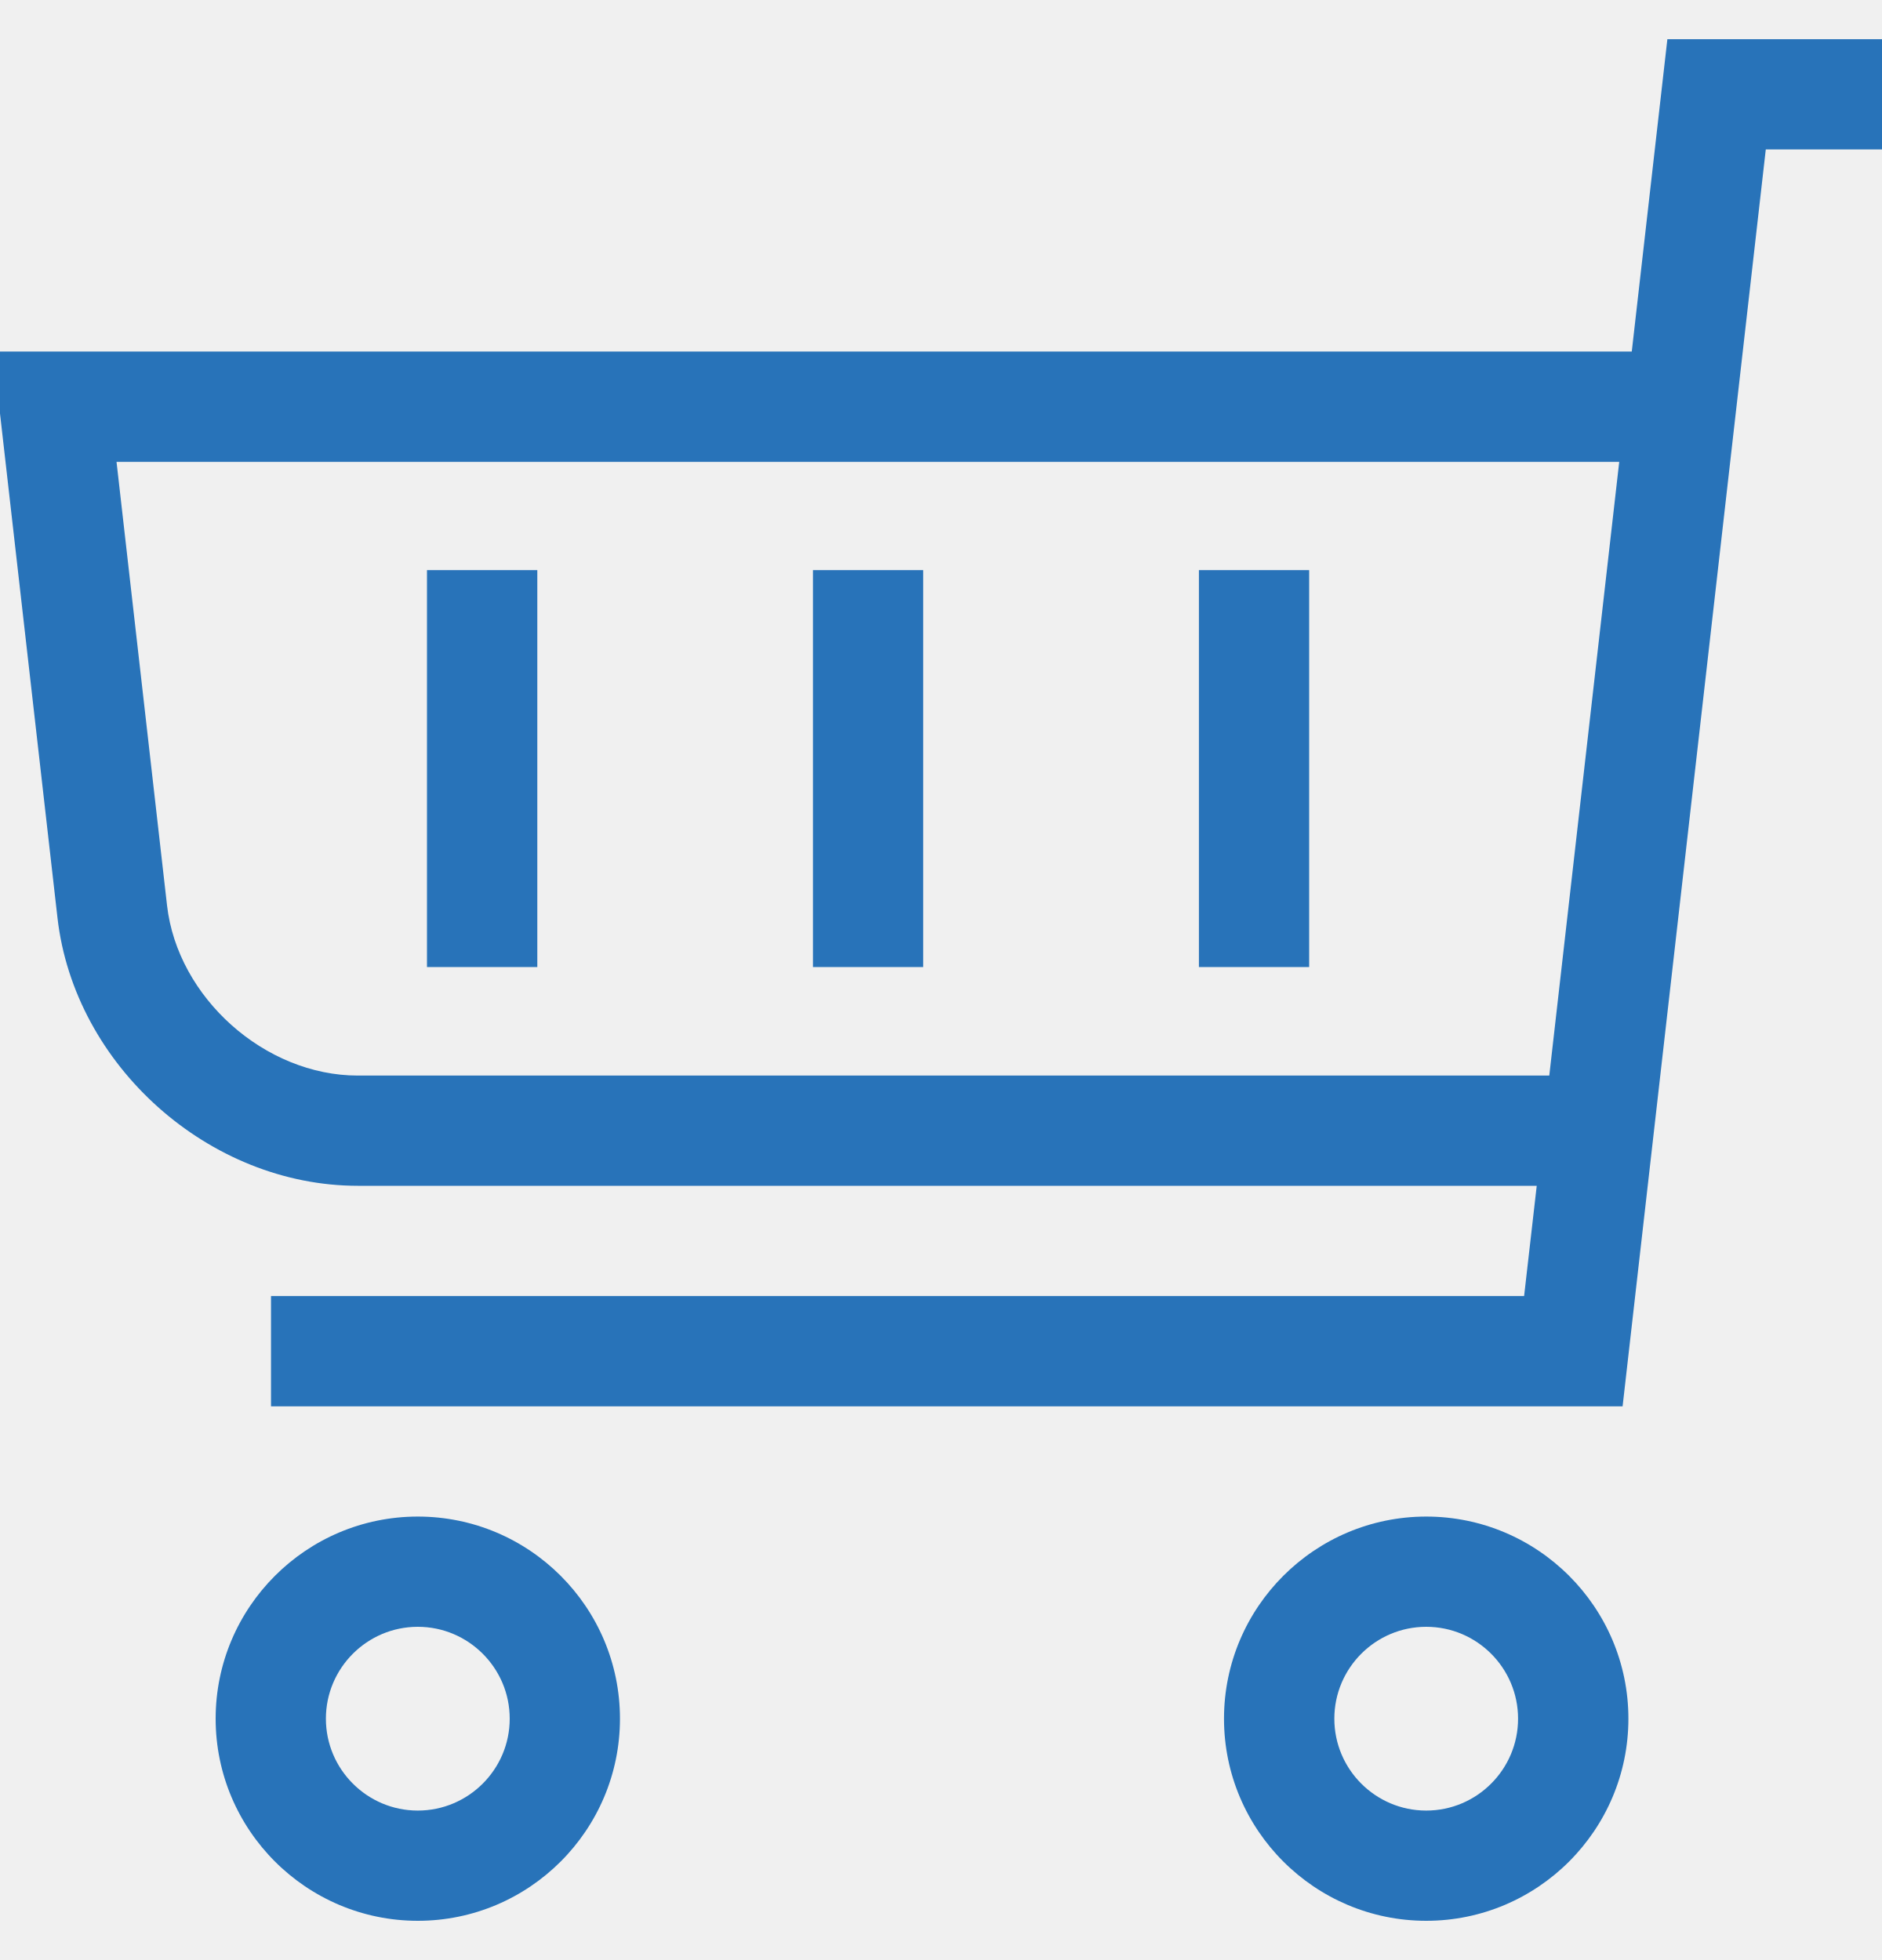
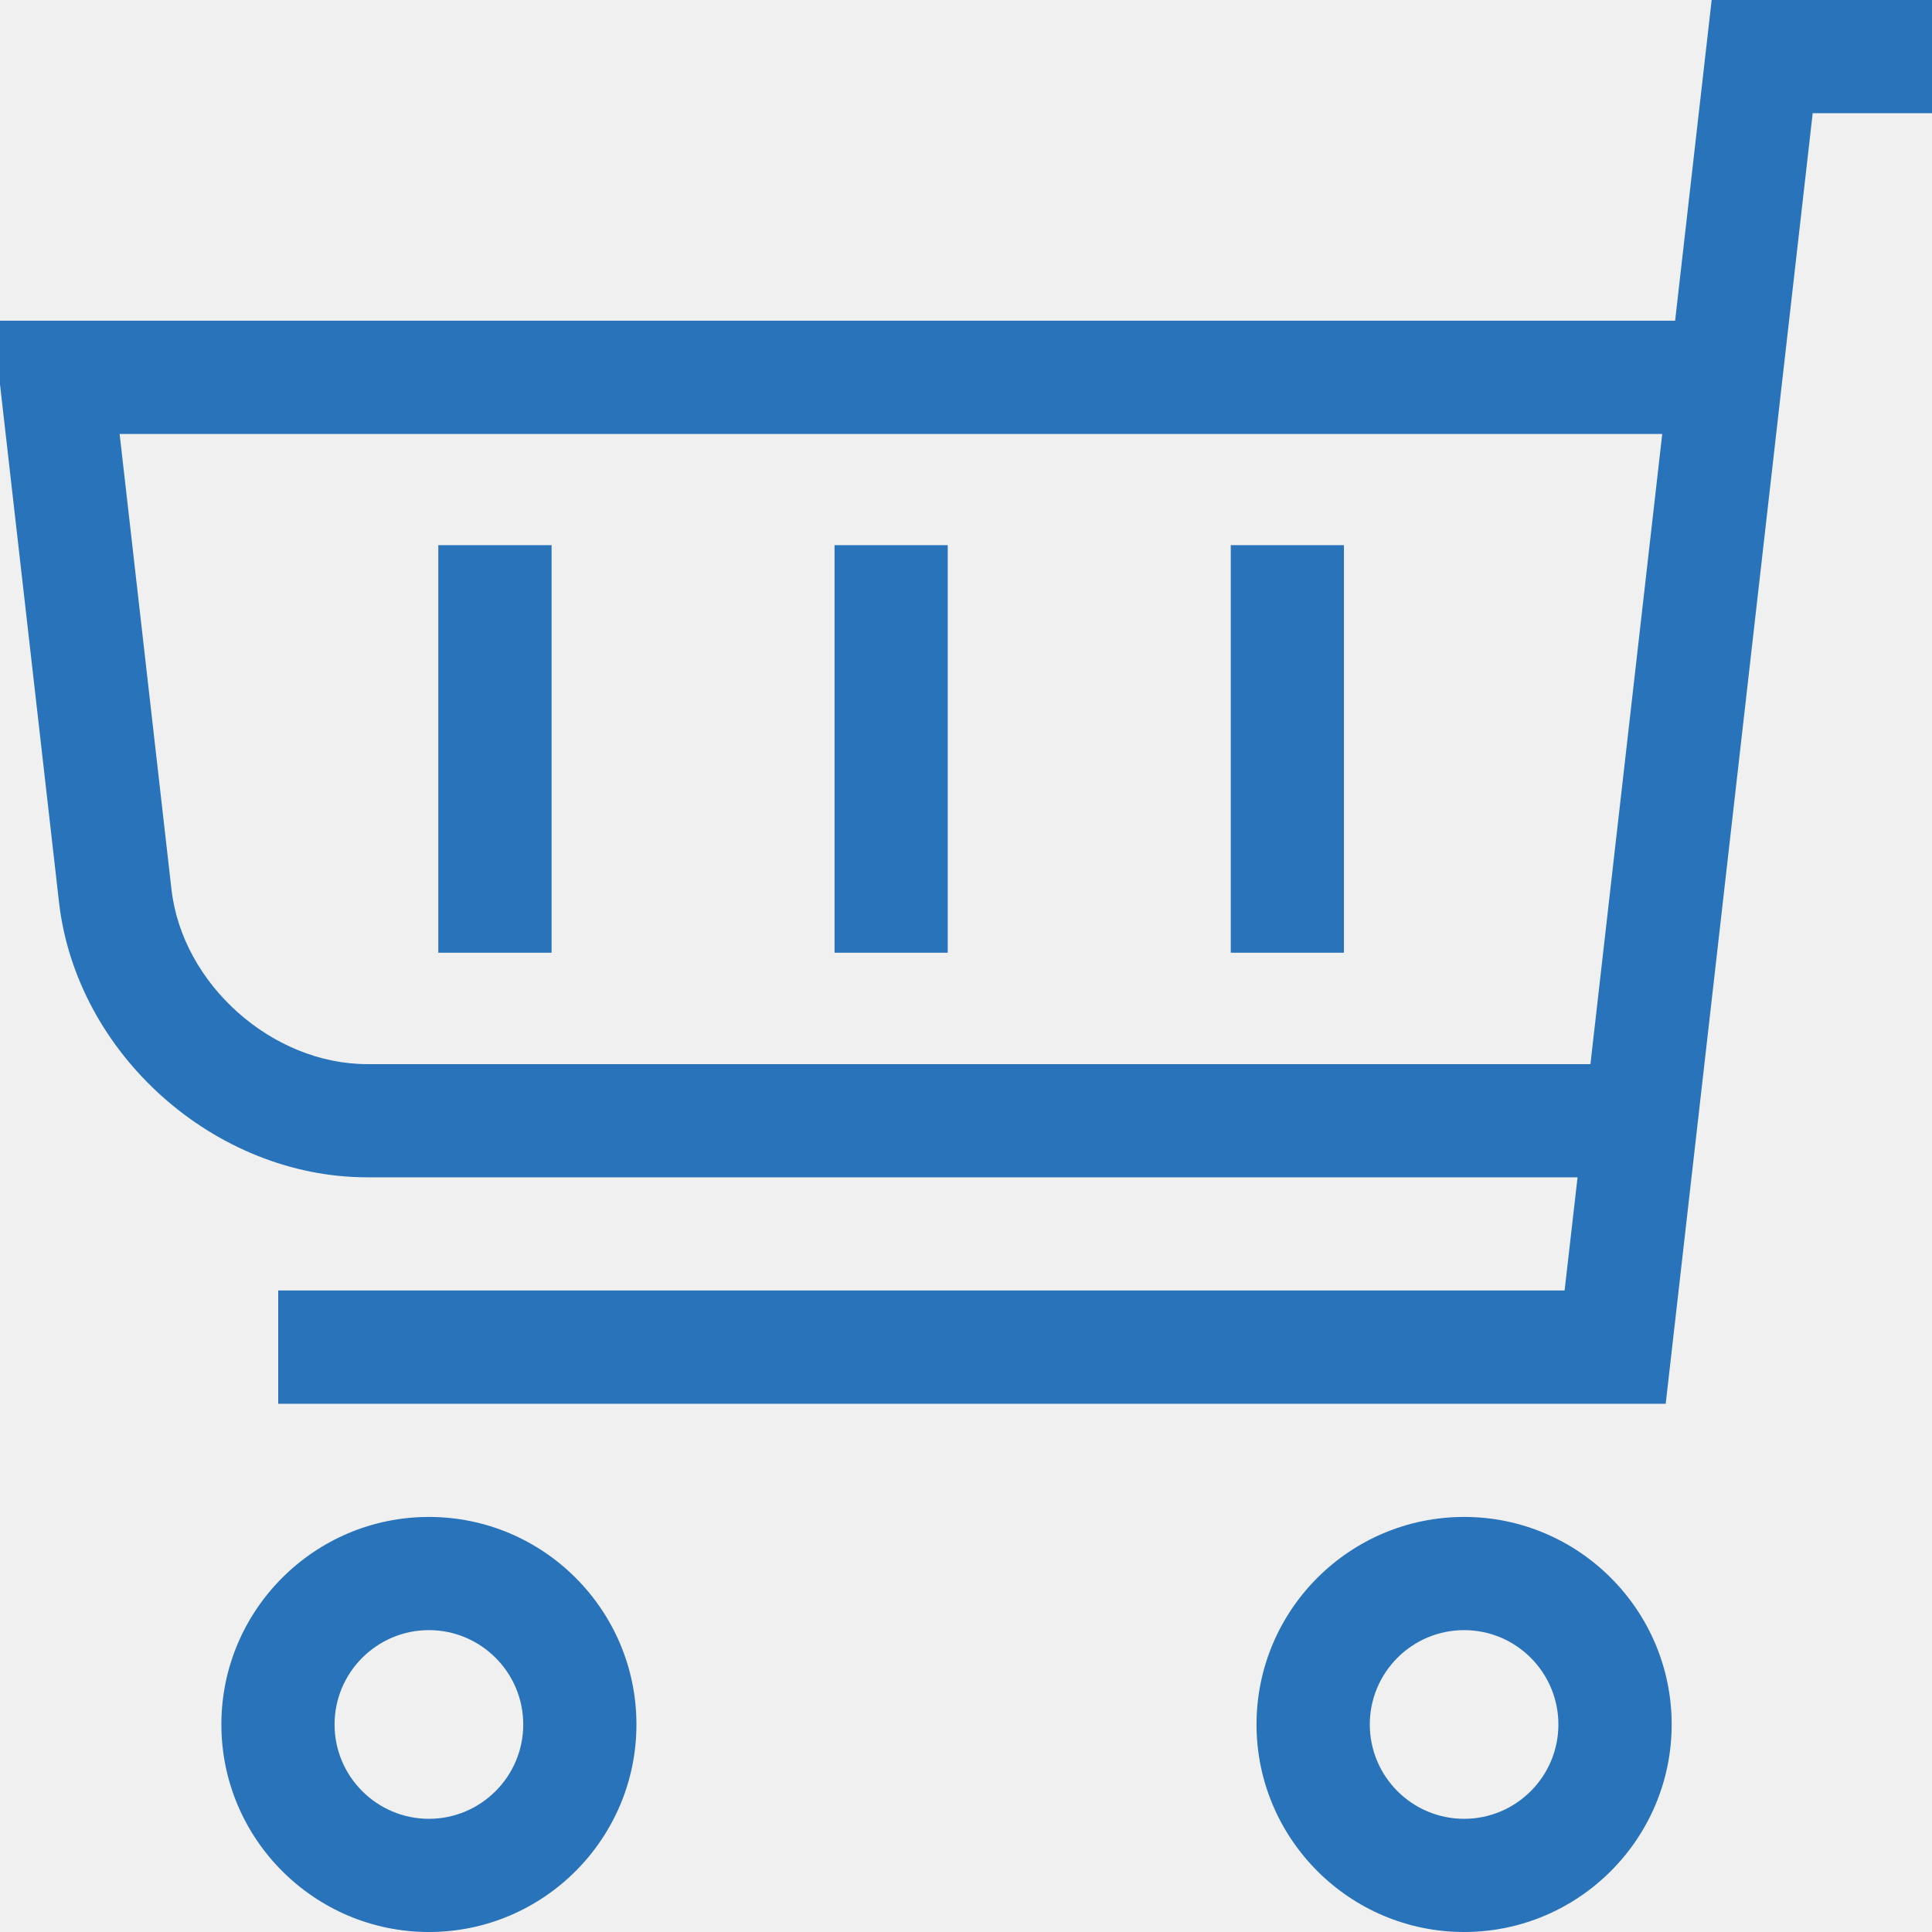
- <svg xmlns="http://www.w3.org/2000/svg" width="24" height="25" viewBox="0 0 24 25" fill="none">
-   <g clip-path="url(#clip0_3001_47062)">
-     <path d="M21.263 0.5L20.809 4.484H0V5.274L0.733 11.707C0.948 13.592 2.666 15.125 4.563 15.125H19.597L19.436 16.531H3.456V17.938H20.692L22.518 1.906H24V0.5H21.263ZM19.757 13.719H4.563C3.378 13.719 2.264 12.725 2.13 11.548L1.486 5.891H20.649L19.757 13.719Z" fill="#2873B9" />
-     <path d="M18.188 19.344C16.766 19.344 15.609 20.5 15.609 21.922C15.609 23.343 16.766 24.5 18.188 24.5C19.609 24.5 20.766 23.343 20.766 21.922C20.766 20.5 19.609 19.344 18.188 19.344ZM18.188 23.094C17.541 23.094 17.016 22.568 17.016 21.922C17.016 21.276 17.541 20.75 18.188 20.75C18.834 20.75 19.359 21.276 19.359 21.922C19.359 22.568 18.834 23.094 18.188 23.094Z" fill="#2873B9" />
-     <path d="M5.328 19.344C3.907 19.344 2.75 20.5 2.75 21.922C2.75 23.343 3.907 24.5 5.328 24.5C6.75 24.5 7.906 23.343 7.906 21.922C7.906 20.5 6.75 19.344 5.328 19.344ZM5.328 23.094C4.682 23.094 4.156 22.568 4.156 21.922C4.156 21.276 4.682 20.75 5.328 20.75C5.974 20.75 6.5 21.276 6.5 21.922C6.5 22.568 5.974 23.094 5.328 23.094Z" fill="#2873B9" />
-     <path d="M11.773 7.272H10.367V12.335H11.773V7.272Z" fill="#2873B9" />
-     <path d="M16.695 7.272H15.289V12.335H16.695V7.272Z" fill="#2873B9" />
-     <path d="M6.852 7.272H5.445V12.335H6.852V7.272Z" fill="#2873B9" />
+ <svg xmlns="http://www.w3.org/2000/svg" width="24" height="24" viewBox="0 0 24 24" fill="none">
+   <g clip-path="url(#clip0_967_36023)">
+     <path d="M21.263 0L20.809 3.984H0V4.774L0.733 11.207C0.948 13.092 2.666 14.625 4.563 14.625H19.597L19.436 16.031H3.456V17.438H20.692L22.518 1.406H24V0H21.263ZM19.757 13.219H4.563C3.378 13.219 2.264 12.225 2.13 11.048L1.486 5.391H20.649L19.757 13.219Z" fill="#2873B9" />
+     <path d="M18.188 18.844C16.766 18.844 15.609 20 15.609 21.422C15.609 22.843 16.766 24 18.188 24C19.609 24 20.766 22.843 20.766 21.422C20.766 20 19.609 18.844 18.188 18.844ZM18.188 22.594C17.541 22.594 17.016 22.068 17.016 21.422C17.016 20.776 17.541 20.25 18.188 20.25C18.834 20.25 19.359 20.776 19.359 21.422C19.359 22.068 18.834 22.594 18.188 22.594Z" fill="#2873B9" />
+     <path d="M5.328 18.844C3.907 18.844 2.75 20 2.75 21.422C2.75 22.843 3.907 24 5.328 24C6.75 24 7.906 22.843 7.906 21.422C7.906 20 6.75 18.844 5.328 18.844ZM5.328 22.594C4.682 22.594 4.156 22.068 4.156 21.422C4.156 20.776 4.682 20.25 5.328 20.25C5.974 20.25 6.5 20.776 6.5 21.422C6.5 22.068 5.974 22.594 5.328 22.594Z" fill="#2873B9" />
+     <path d="M11.773 6.772H10.367V11.835H11.773V6.772Z" fill="#2873B9" />
+     <path d="M16.695 6.772H15.289V11.835H16.695V6.772Z" fill="#2873B9" />
+     <path d="M6.852 6.772H5.445V11.835H6.852V6.772Z" fill="#2873B9" />
  </g>
  <defs>
- </defs>
+     <clipPath id="clip0_967_36023">
+       <rect width="24" height="24" fill="white" />
+     </clipPath>
+   </defs>
</svg>
